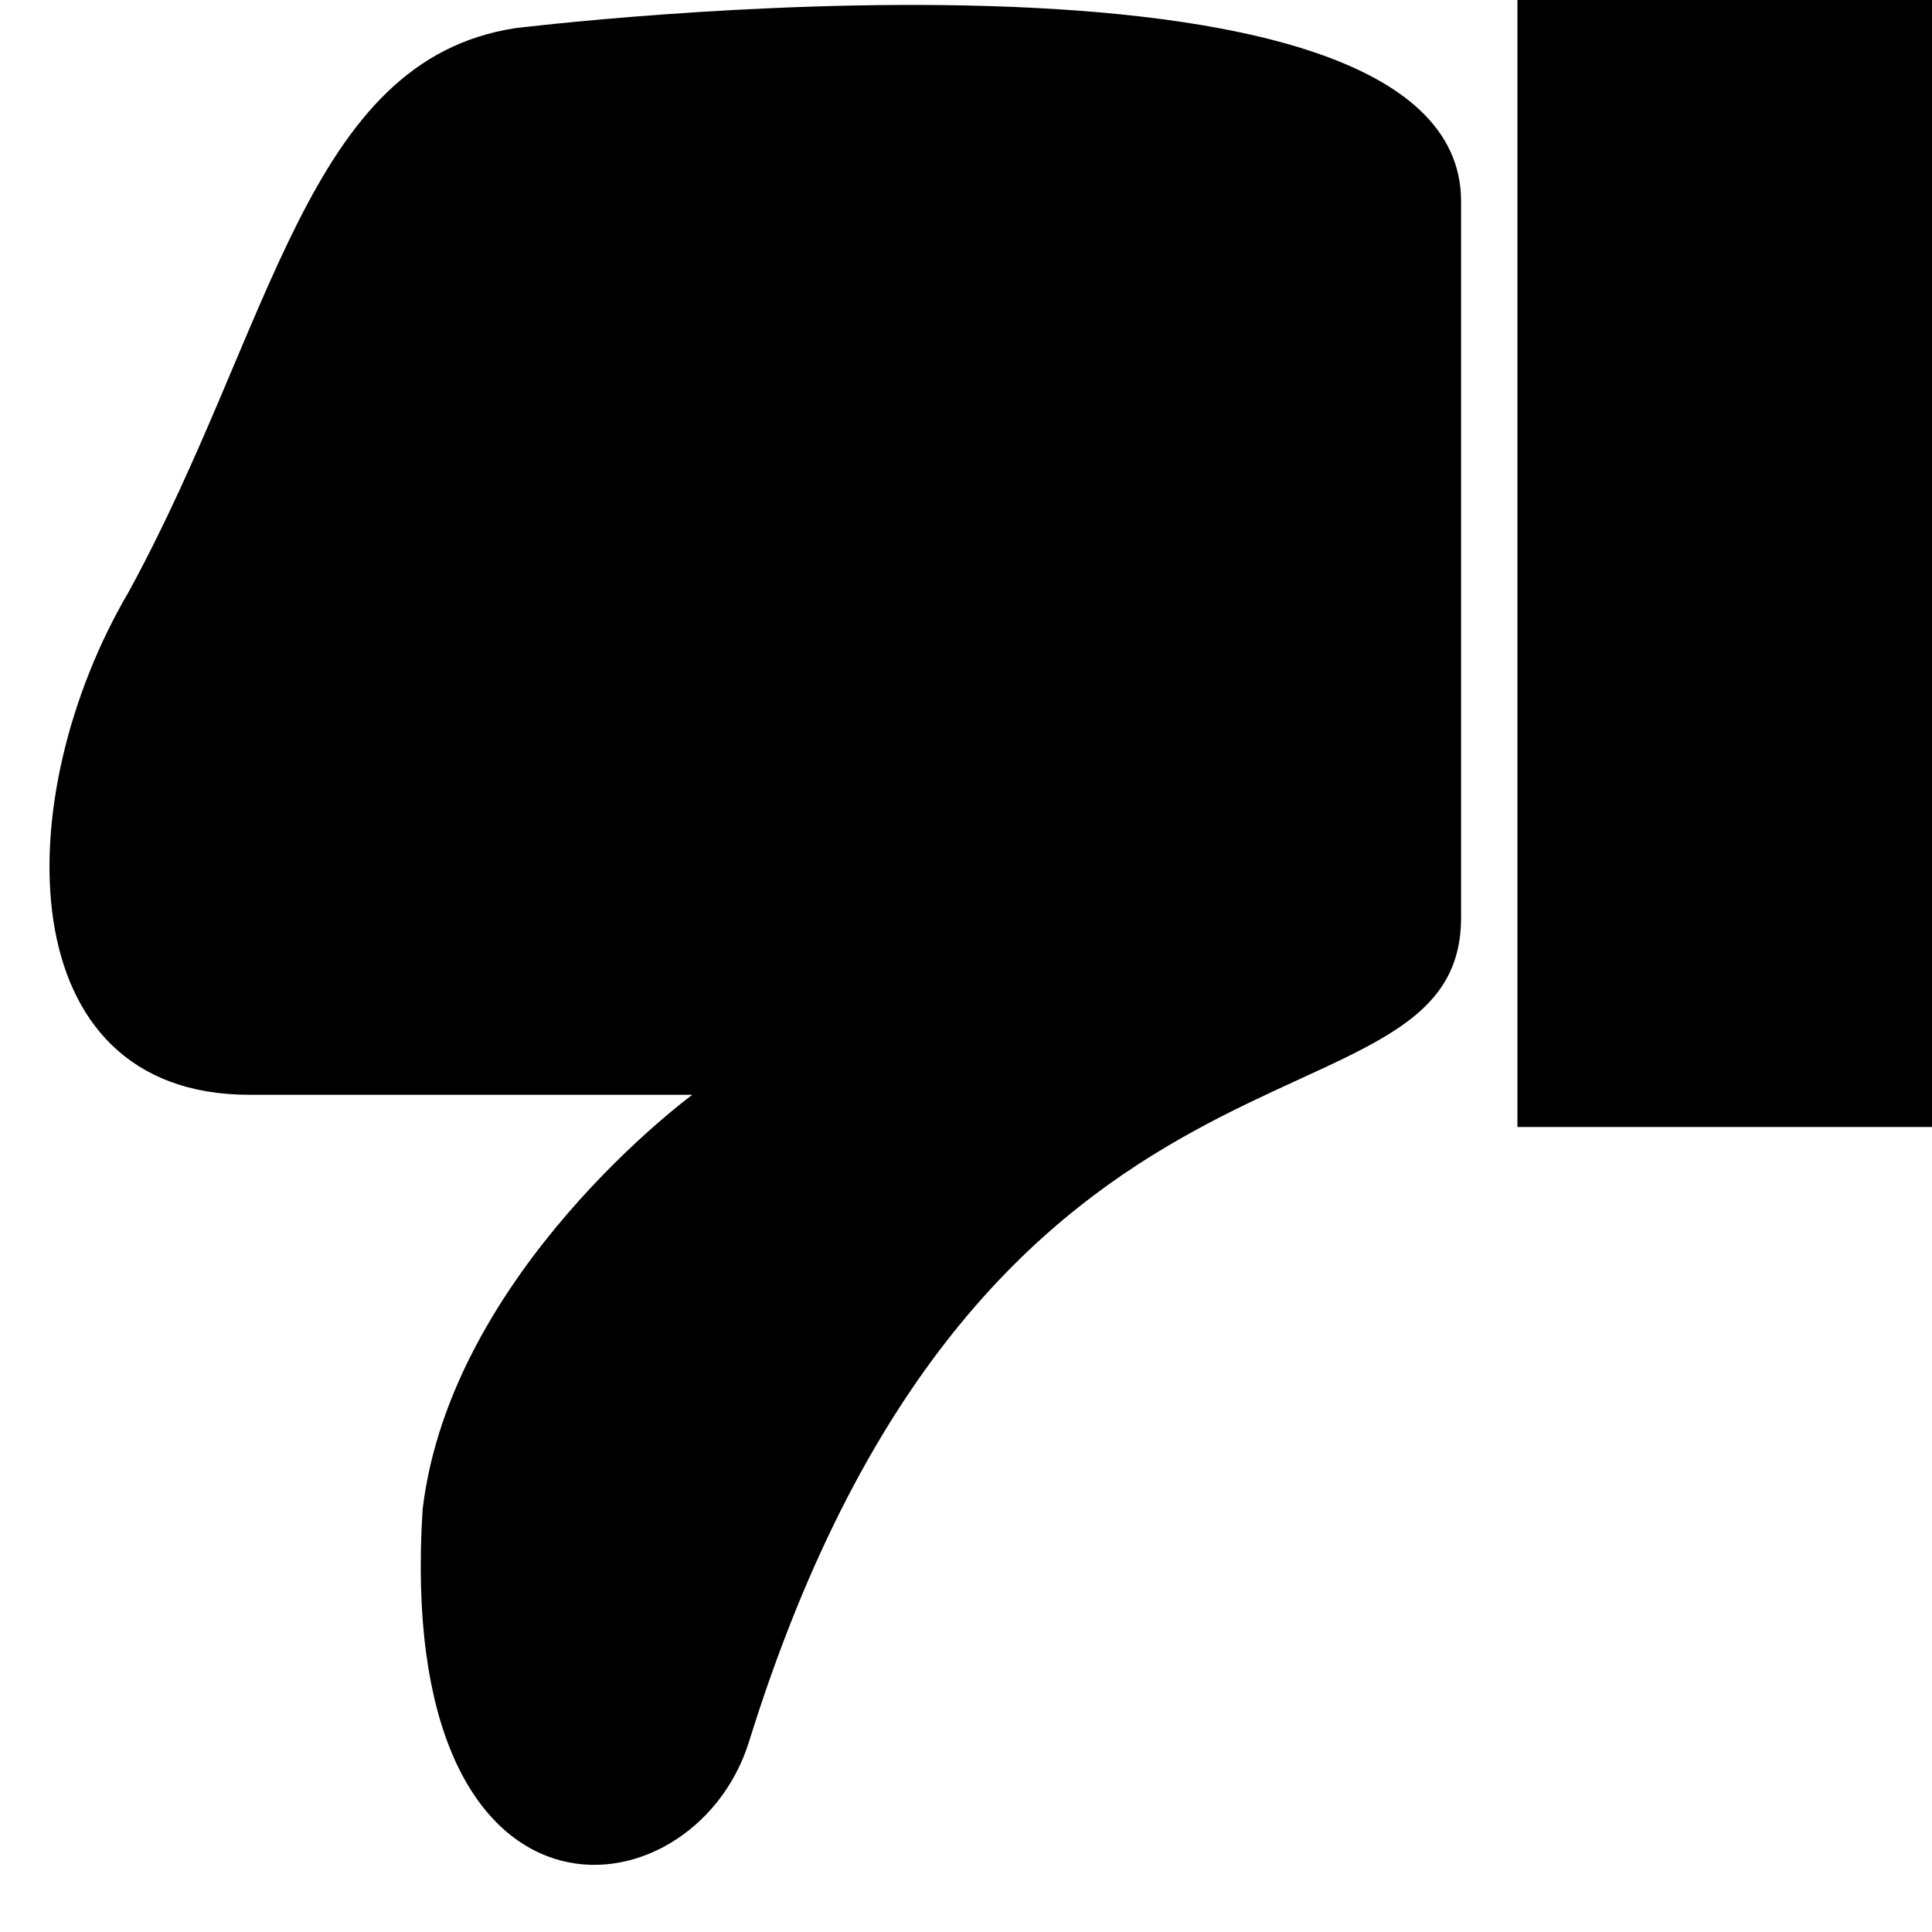
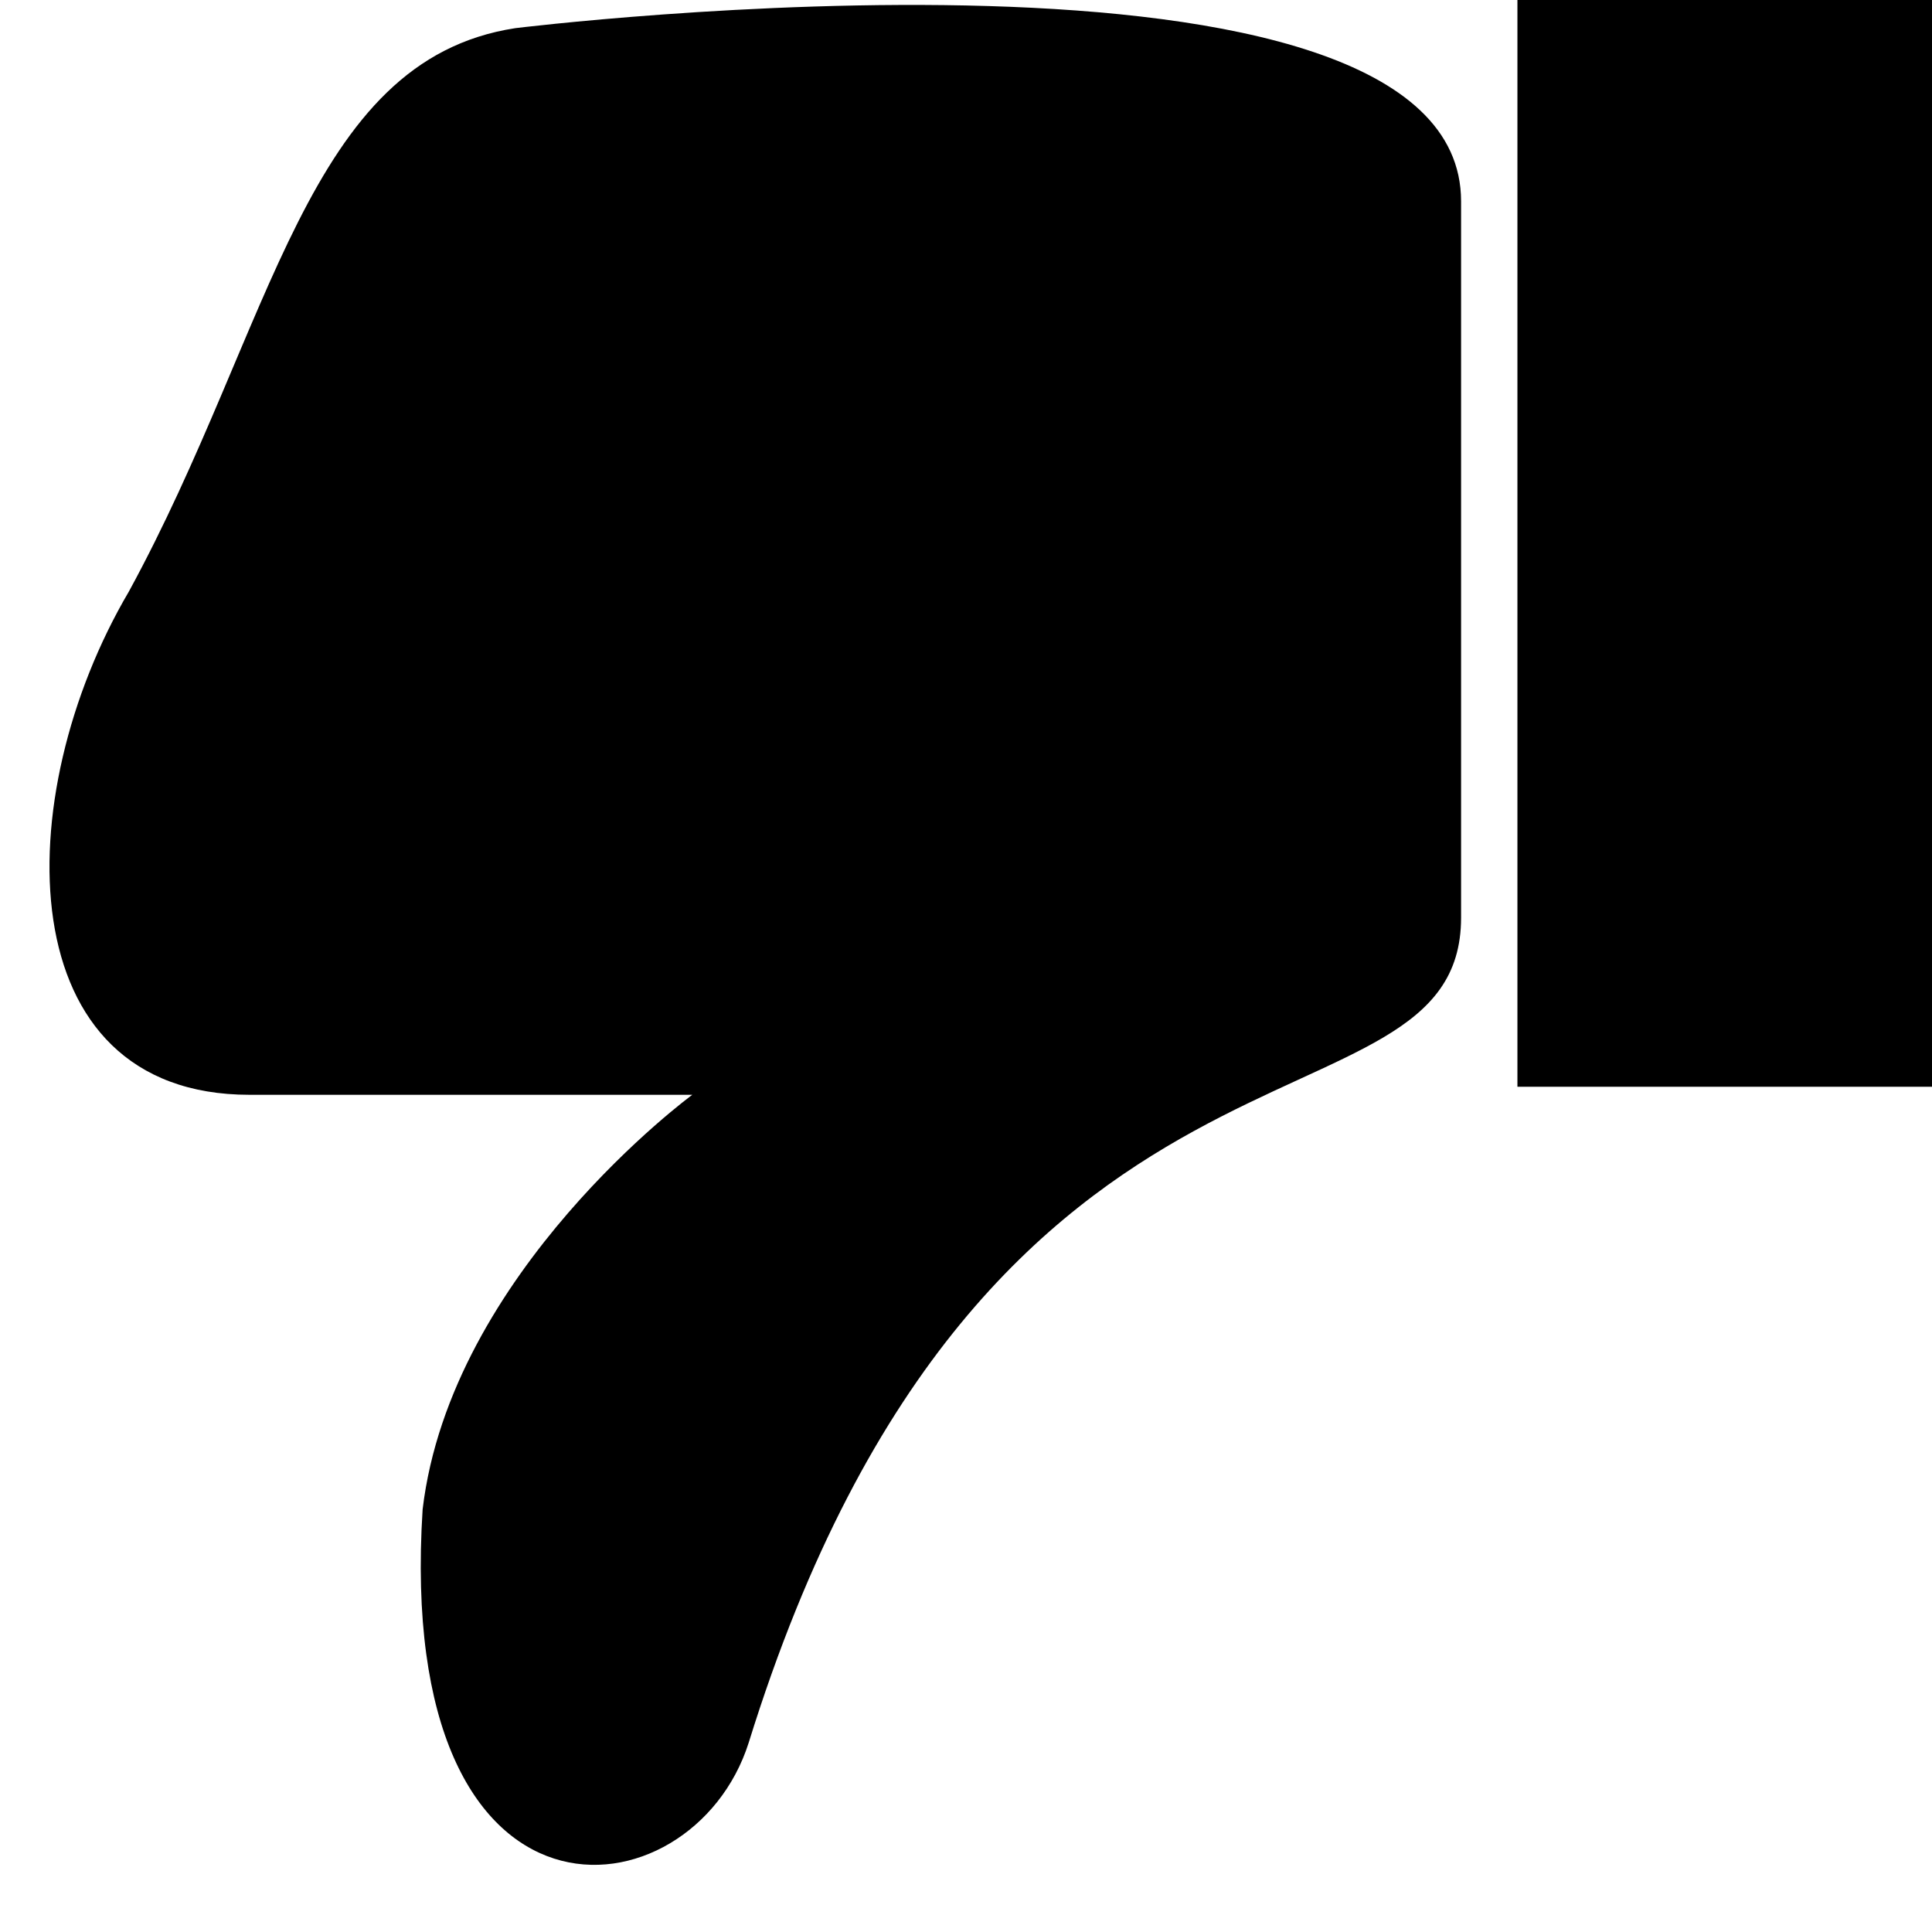
<svg xmlns="http://www.w3.org/2000/svg" width="48" height="48" viewBox="0 0 48 48">
  <g fill="currentColor" fill-rule="evenodd">
-     <path d="M48 28H37.7V0H48z" />
+     <path d="M48 27H37.7V0H48z" />
    <path d="M18.6 43.3c5.9-19 17.7-14.7 17.7-20.5V5C36.3-2.2 12.8.7 12.8.7c-5.2.8-6 7.4-9.6 14-3 5.1-3 12.5 3 12.5h11s-6 4.4-6.7 10.3c-.7 11 6.7 10.2 8.1 5.8z" />
  </g>
</svg>
